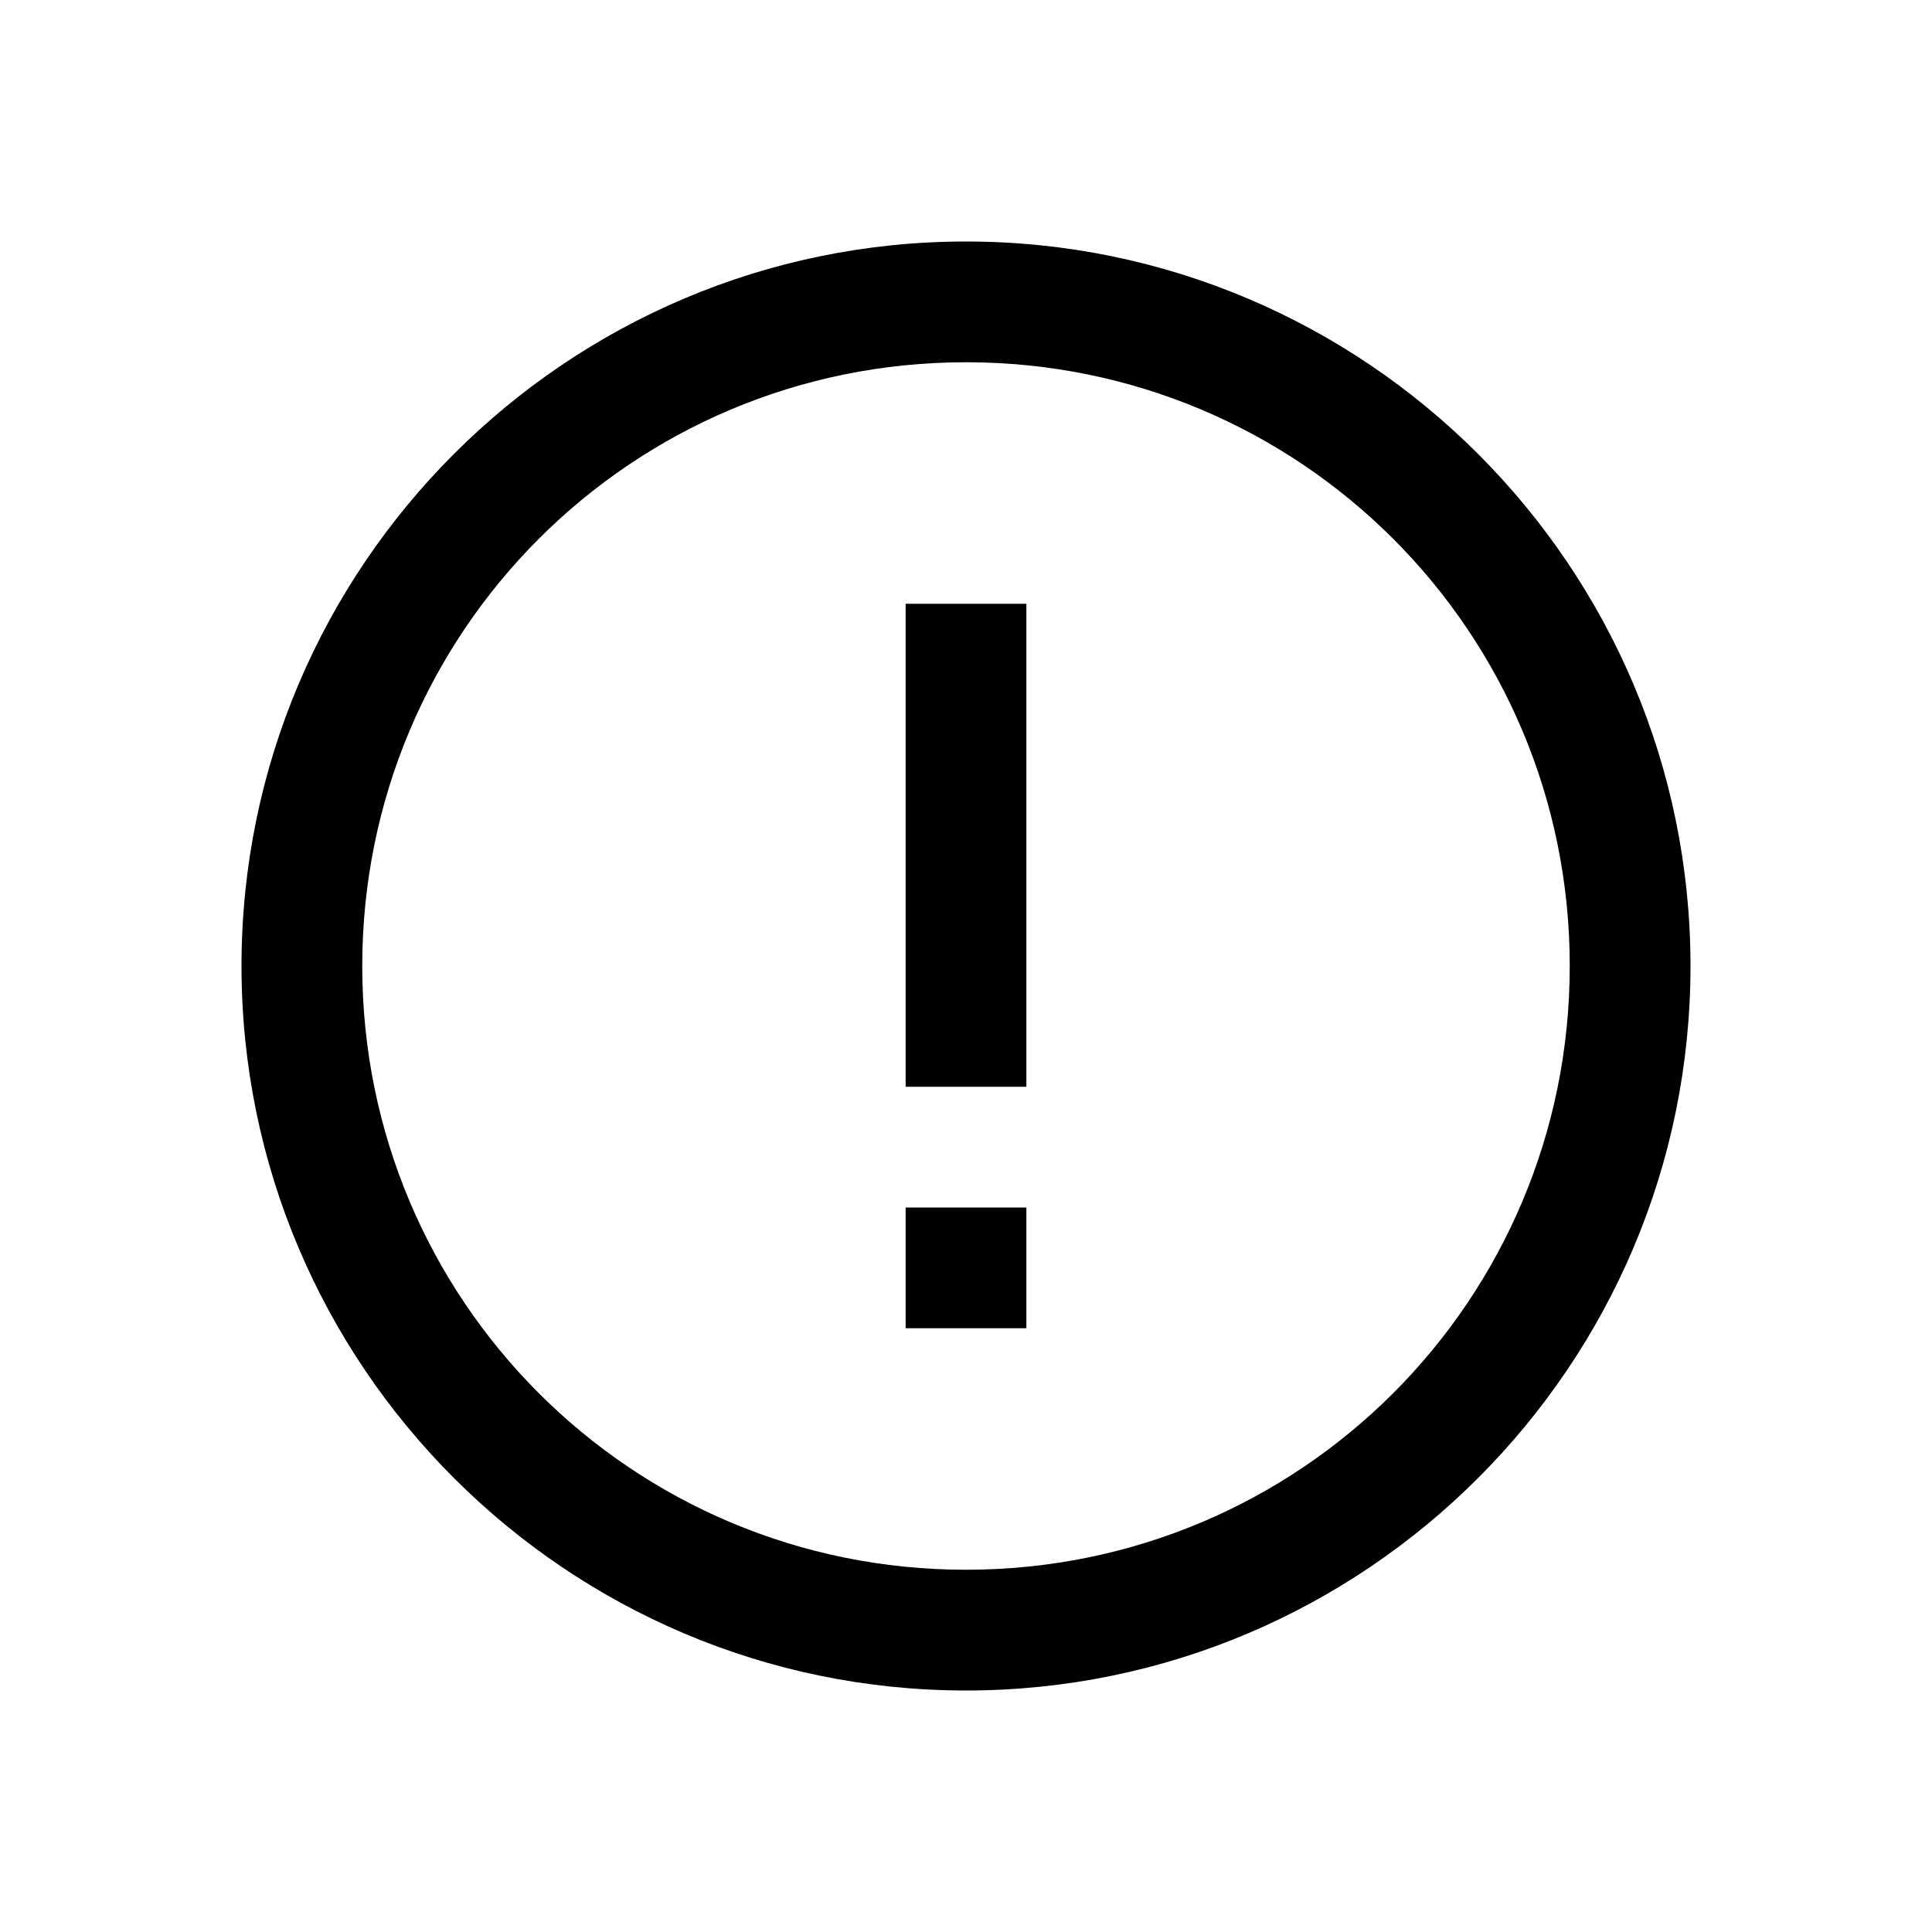
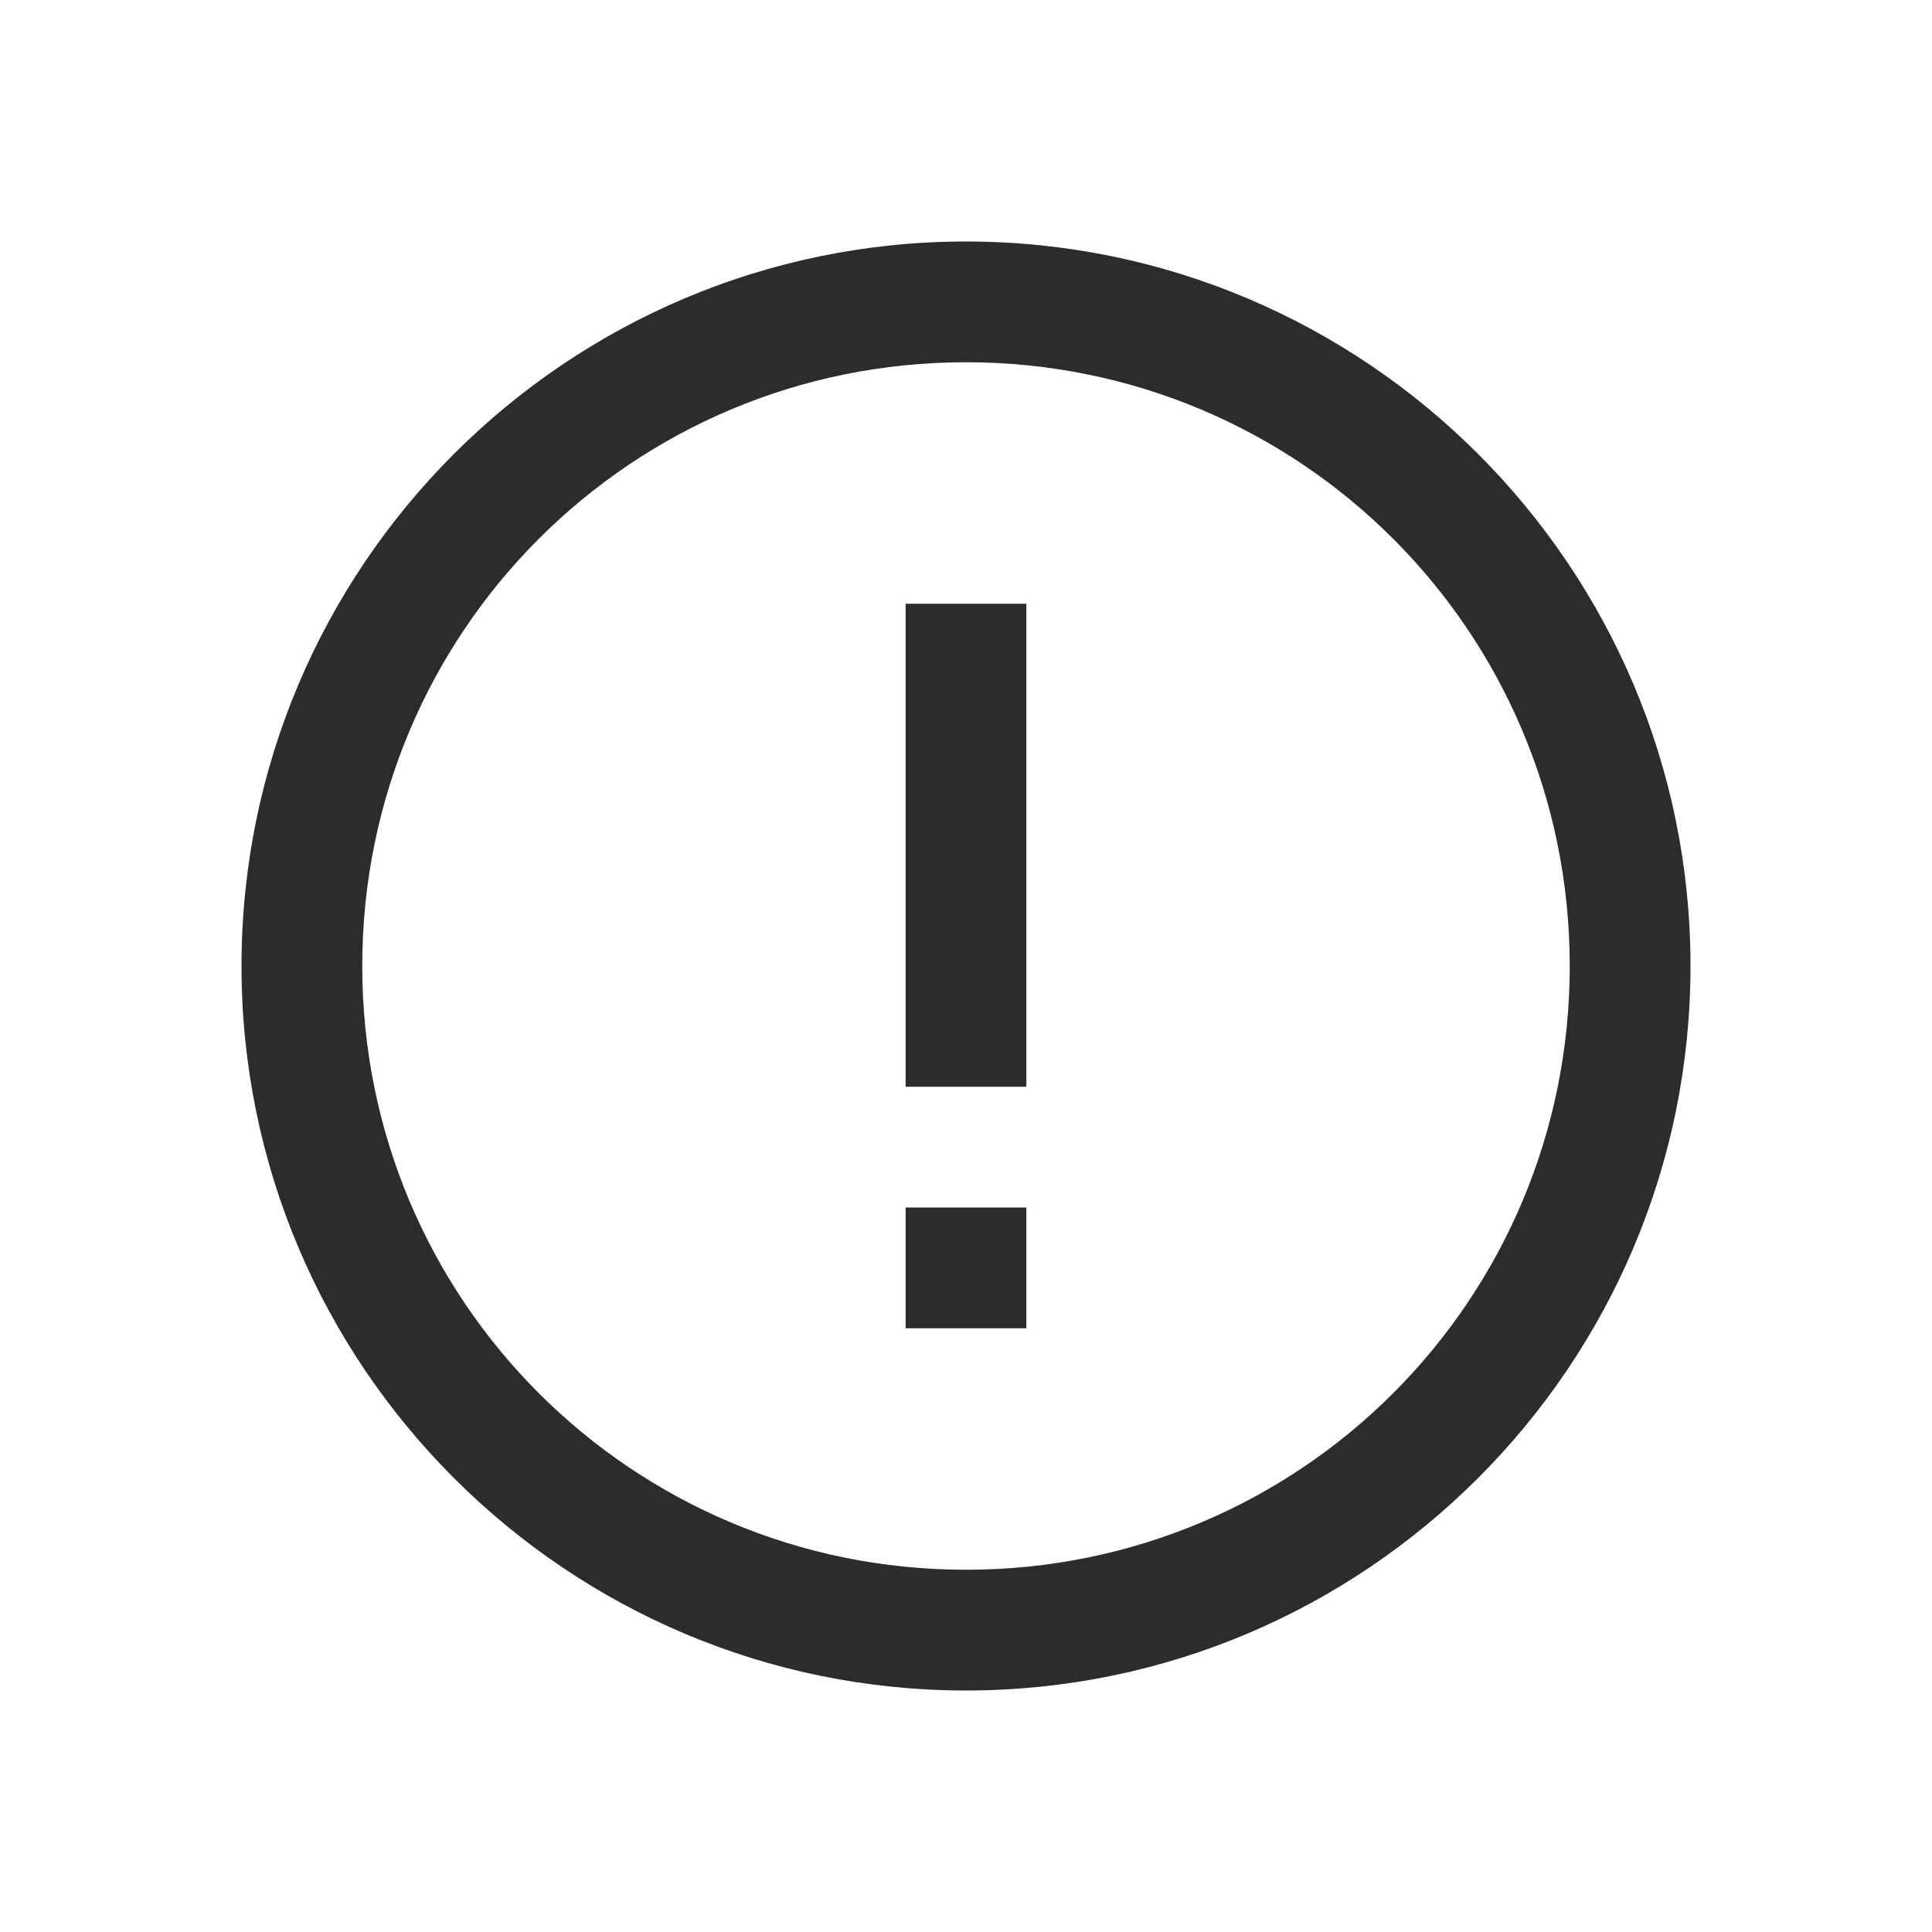
<svg xmlns="http://www.w3.org/2000/svg" width="32" height="32" viewBox="0 0 32 32" fill="none">
-   <path d="M16 4C9.383 4 4 9.383 4 16C4 22.617 9.383 28 16 28C22.617 28 28 22.617 28 16C28 9.383 22.617 4 16 4ZM16 6C21.535 6 26 10.465 26 16C26 21.535 21.535 26 16 26C10.465 26 6 21.535 6 16C6 10.465 10.465 6 16 6ZM15 10V18H17V10H15ZM15 20V22H17V20H15Z" fill="black" />
+   <path d="M16 4C9.383 4 4 9.383 4 16C4 22.617 9.383 28 16 28C22.617 28 28 22.617 28 16C28 9.383 22.617 4 16 4ZM16 6C21.535 6 26 10.465 26 16C26 21.535 21.535 26 16 26C10.465 26 6 21.535 6 16C6 10.465 10.465 6 16 6ZM15 10V18H17V10H15ZM15 20V22H17V20H15Z" fill="#2C2C2C" />
</svg>
